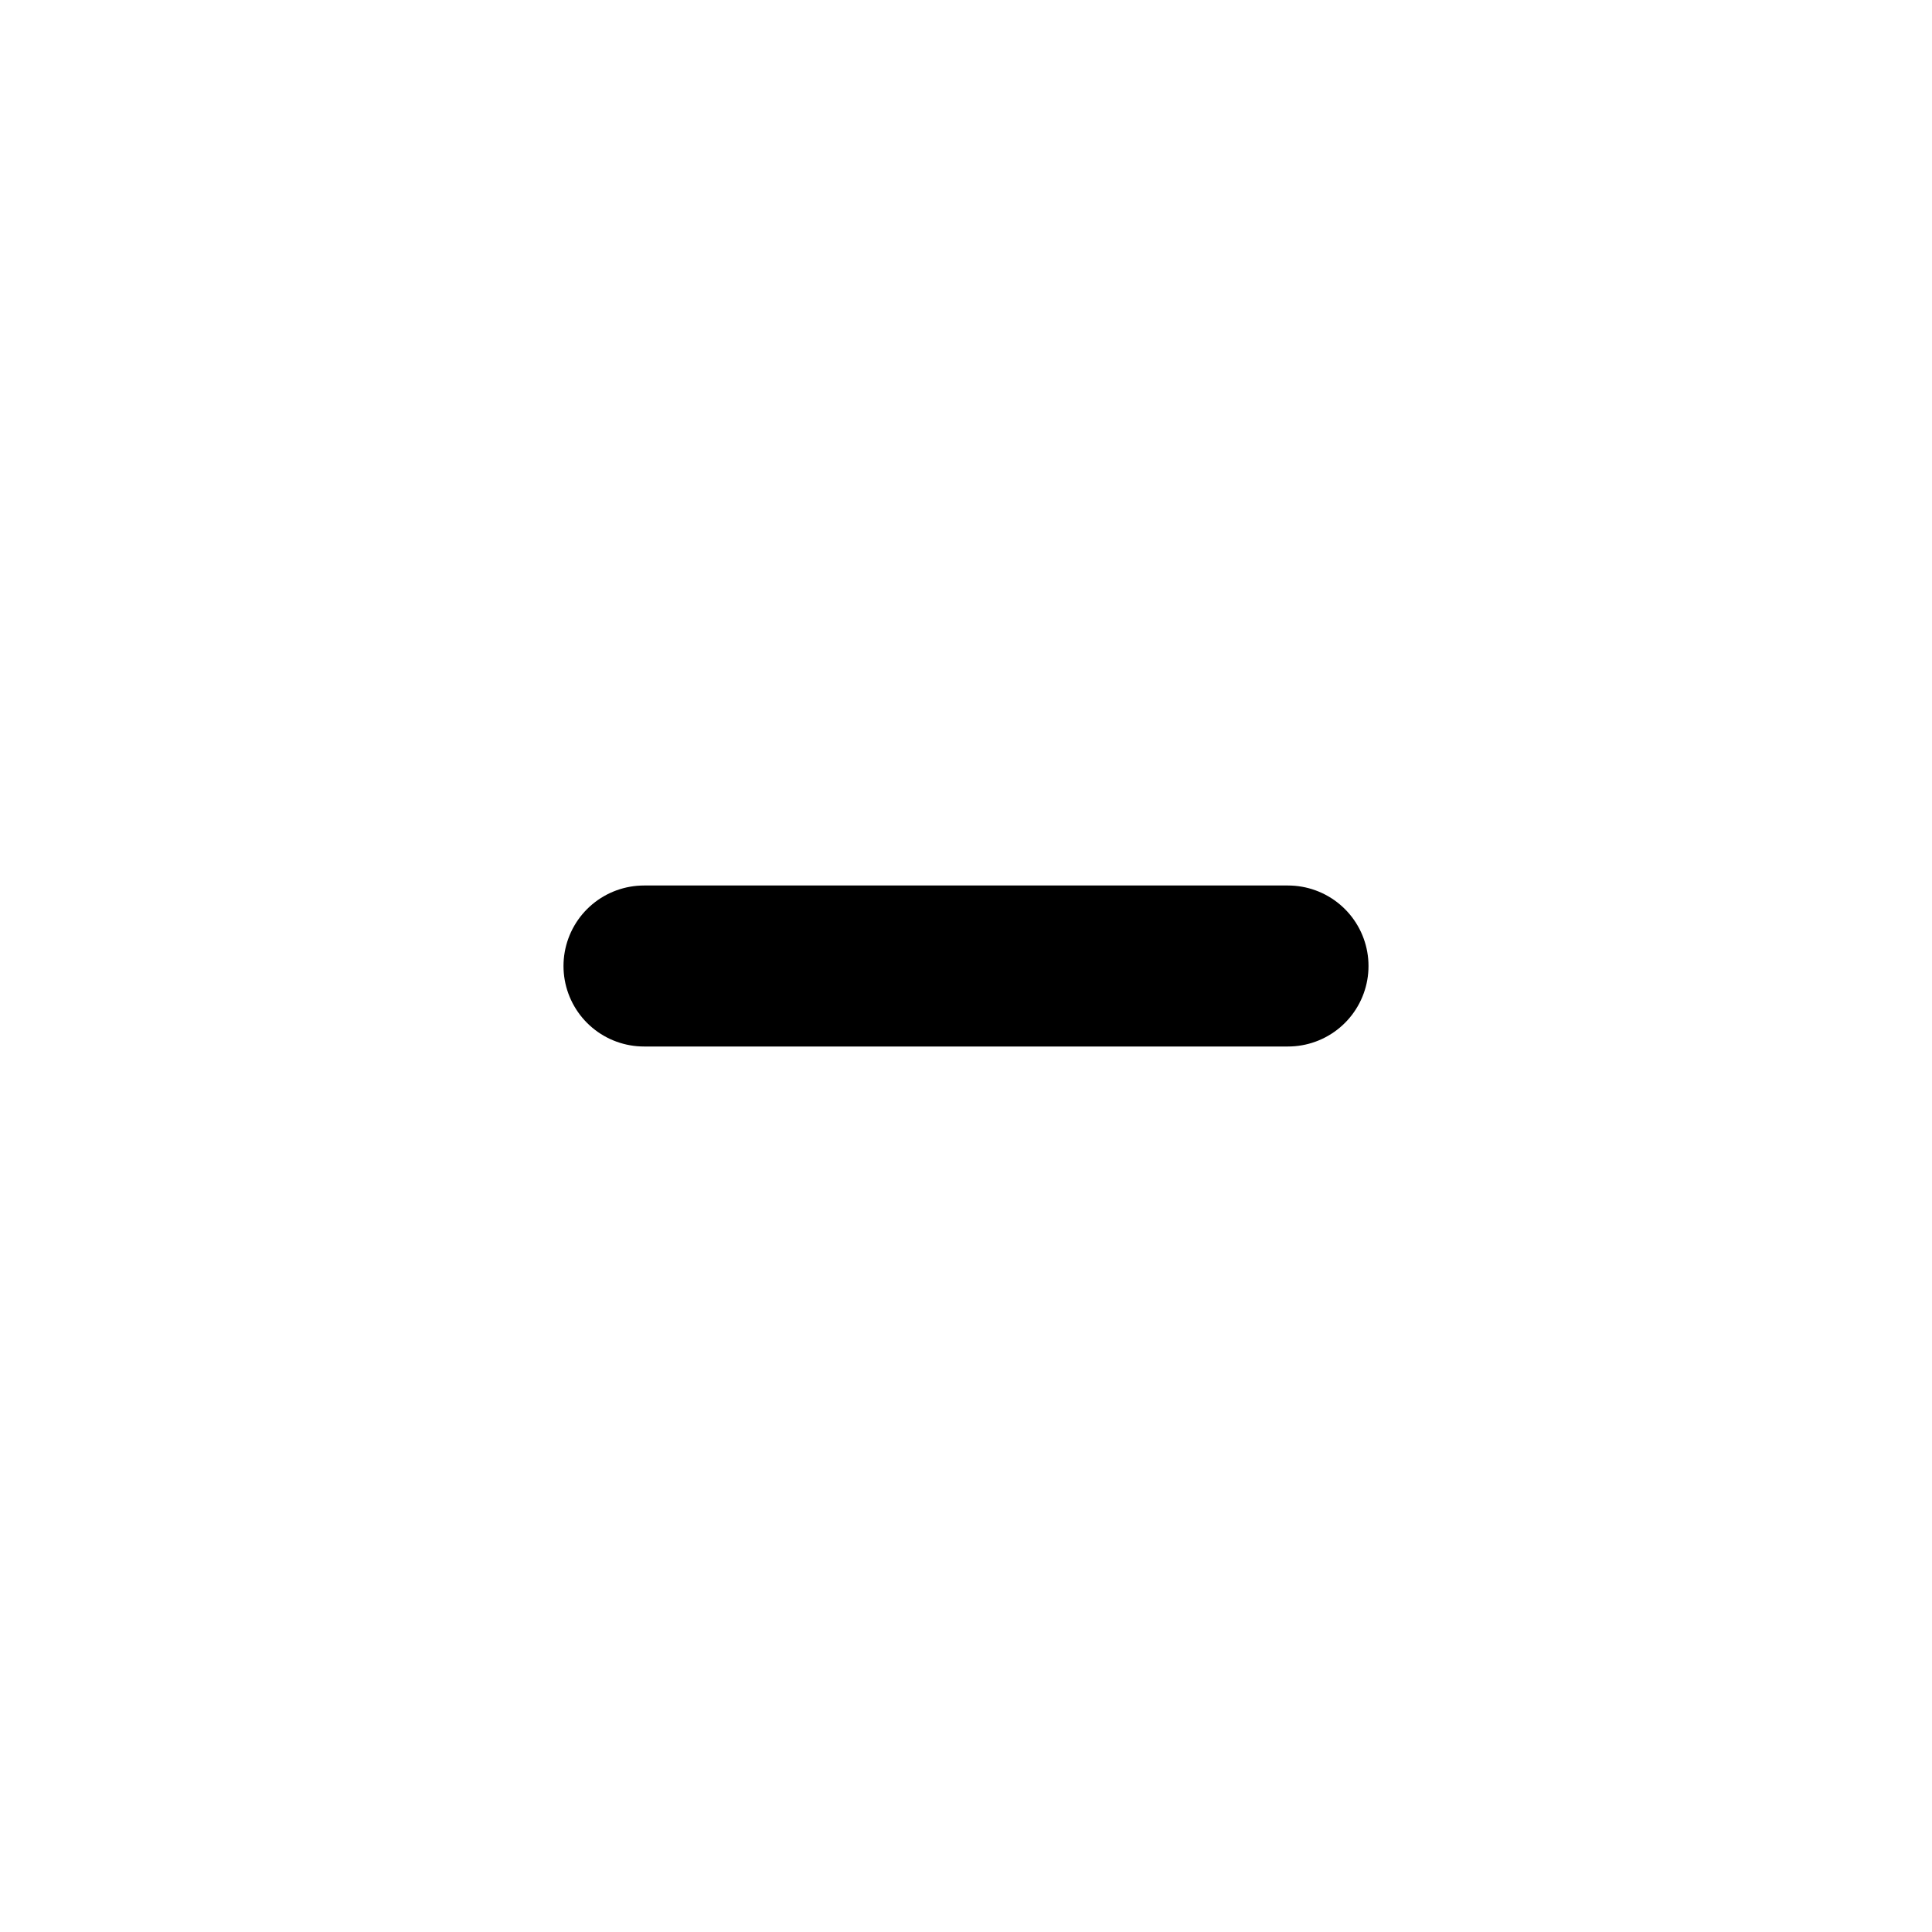
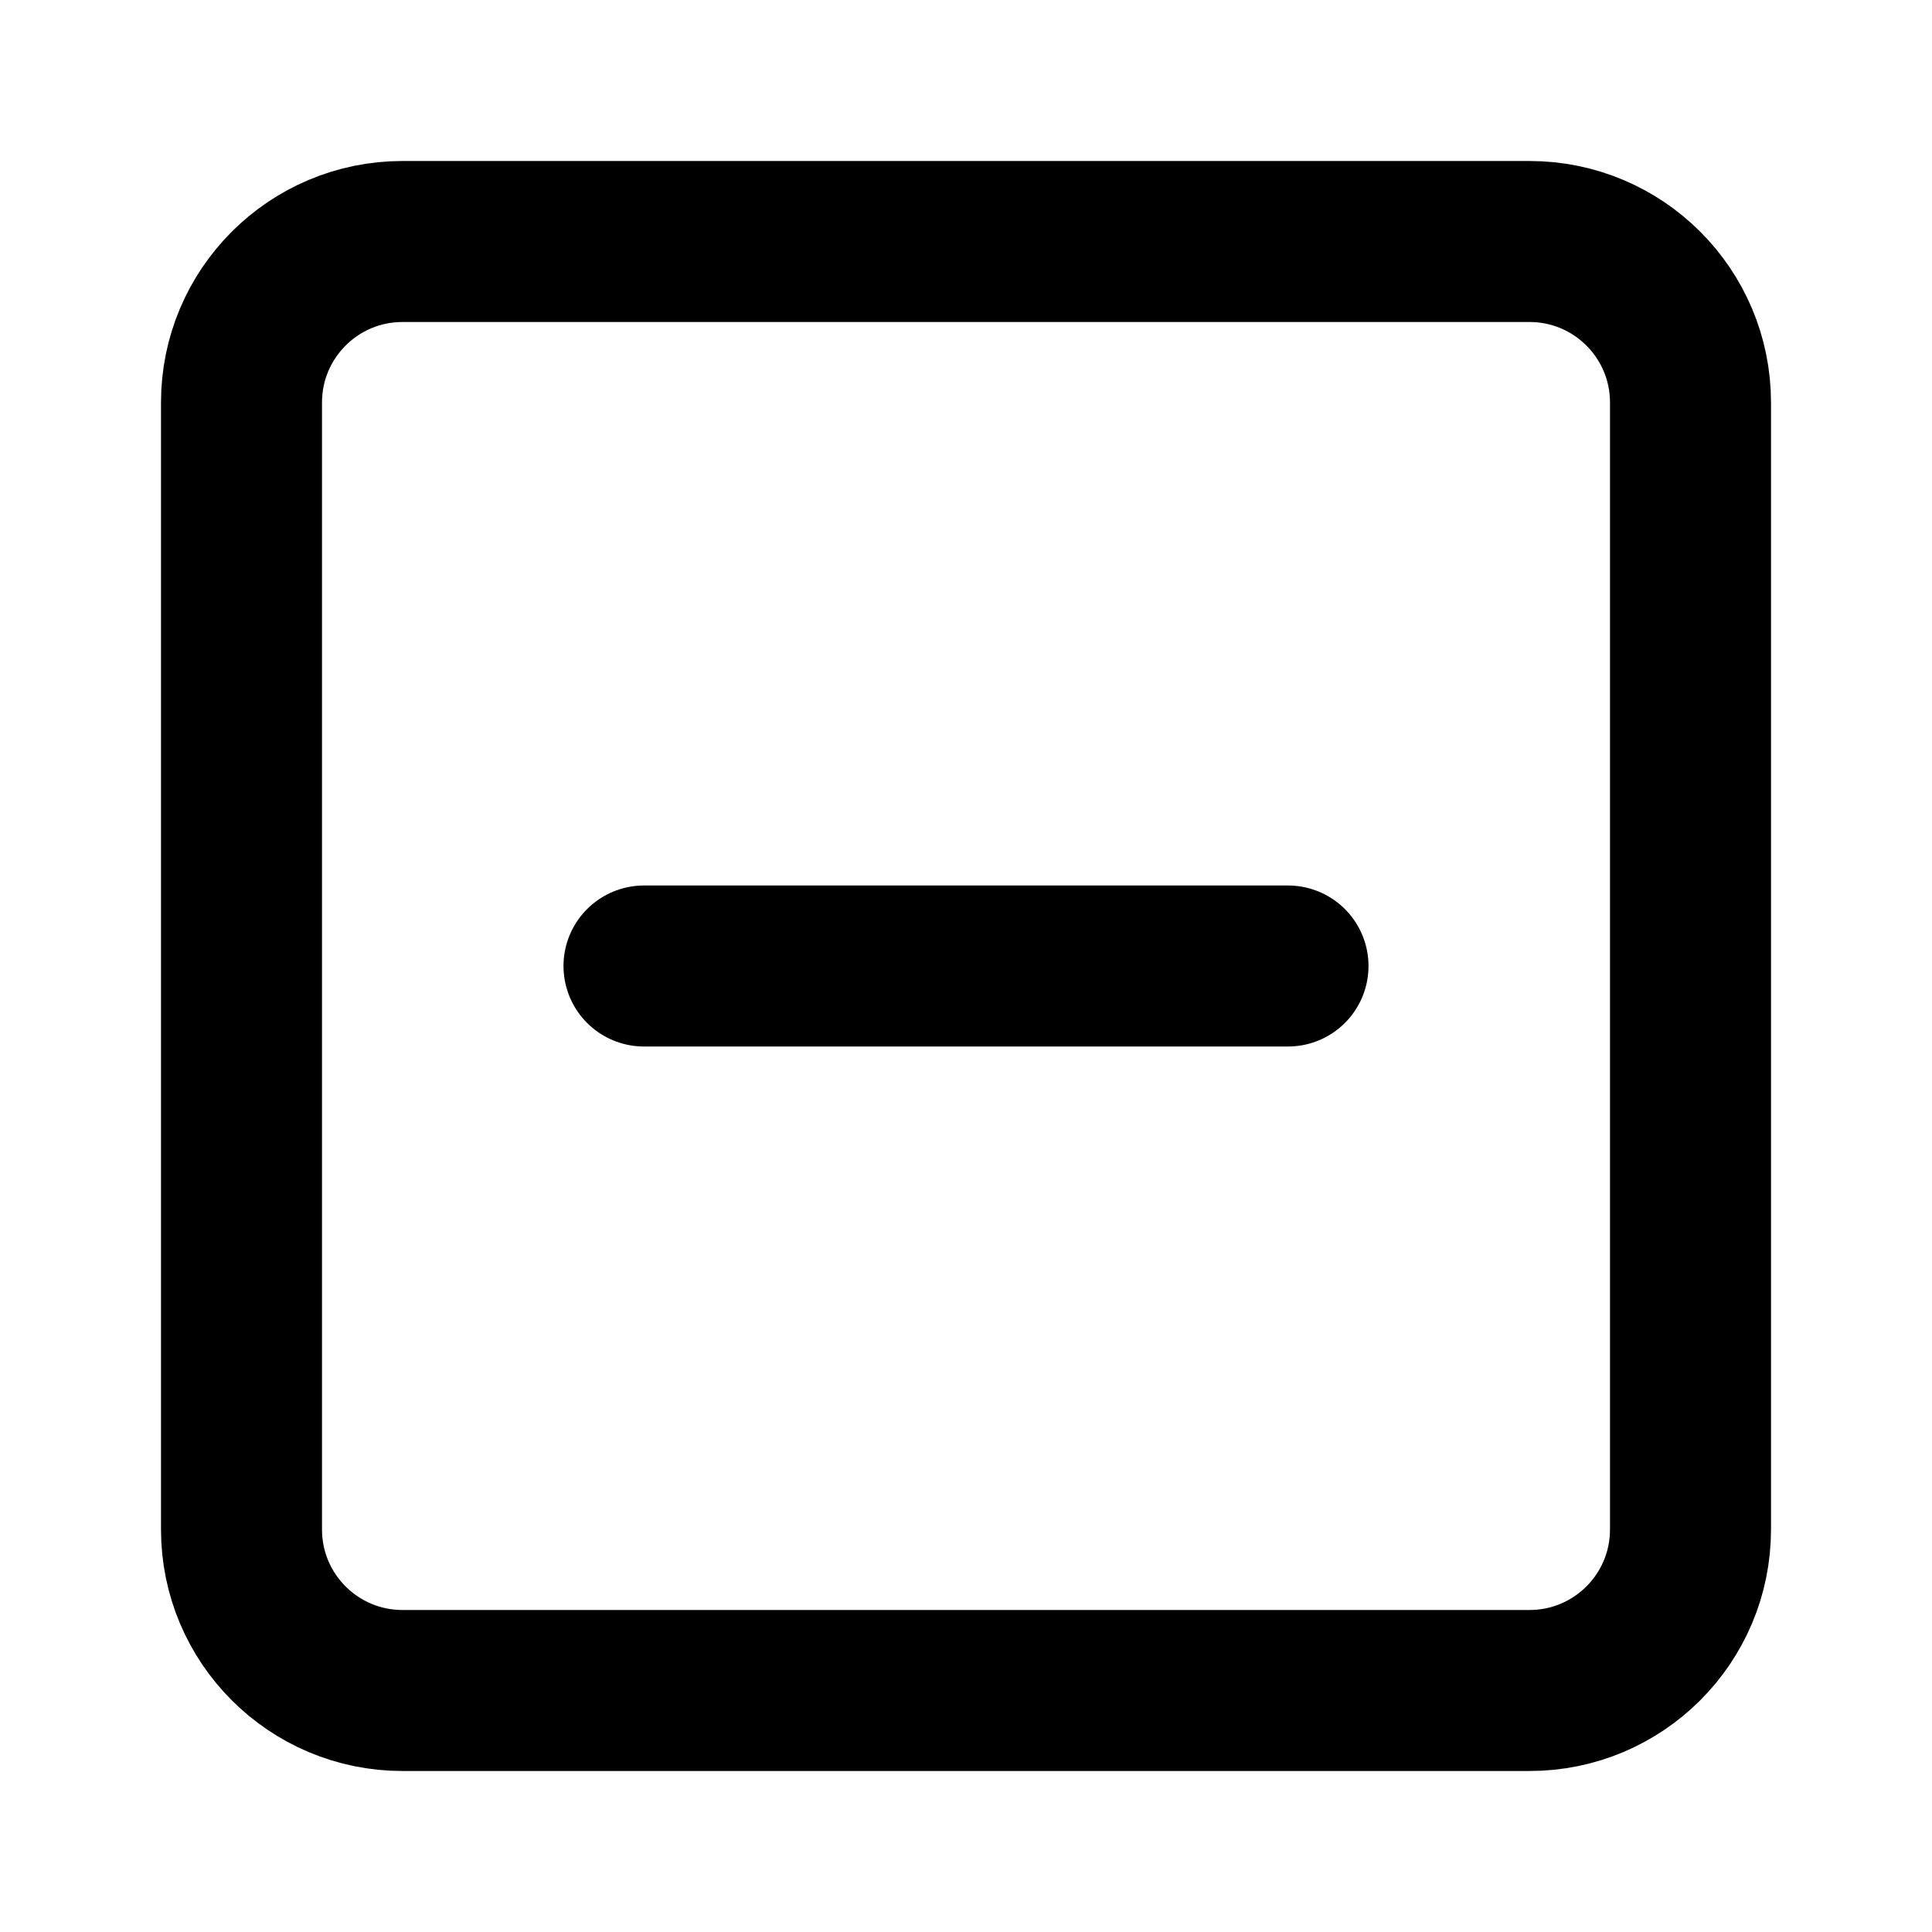
<svg xmlns="http://www.w3.org/2000/svg" viewBox="0 0 24 24" fill="none" stroke="currentColor" stroke-width="2" stroke-linecap="round" stroke-linejoin="round">
-   <rect x="3" y="3" rx="2" />
+   <rect width="18" height="18" x="3" y="3" rx="2" />
  <path d="M8 12h8" />
</svg>
